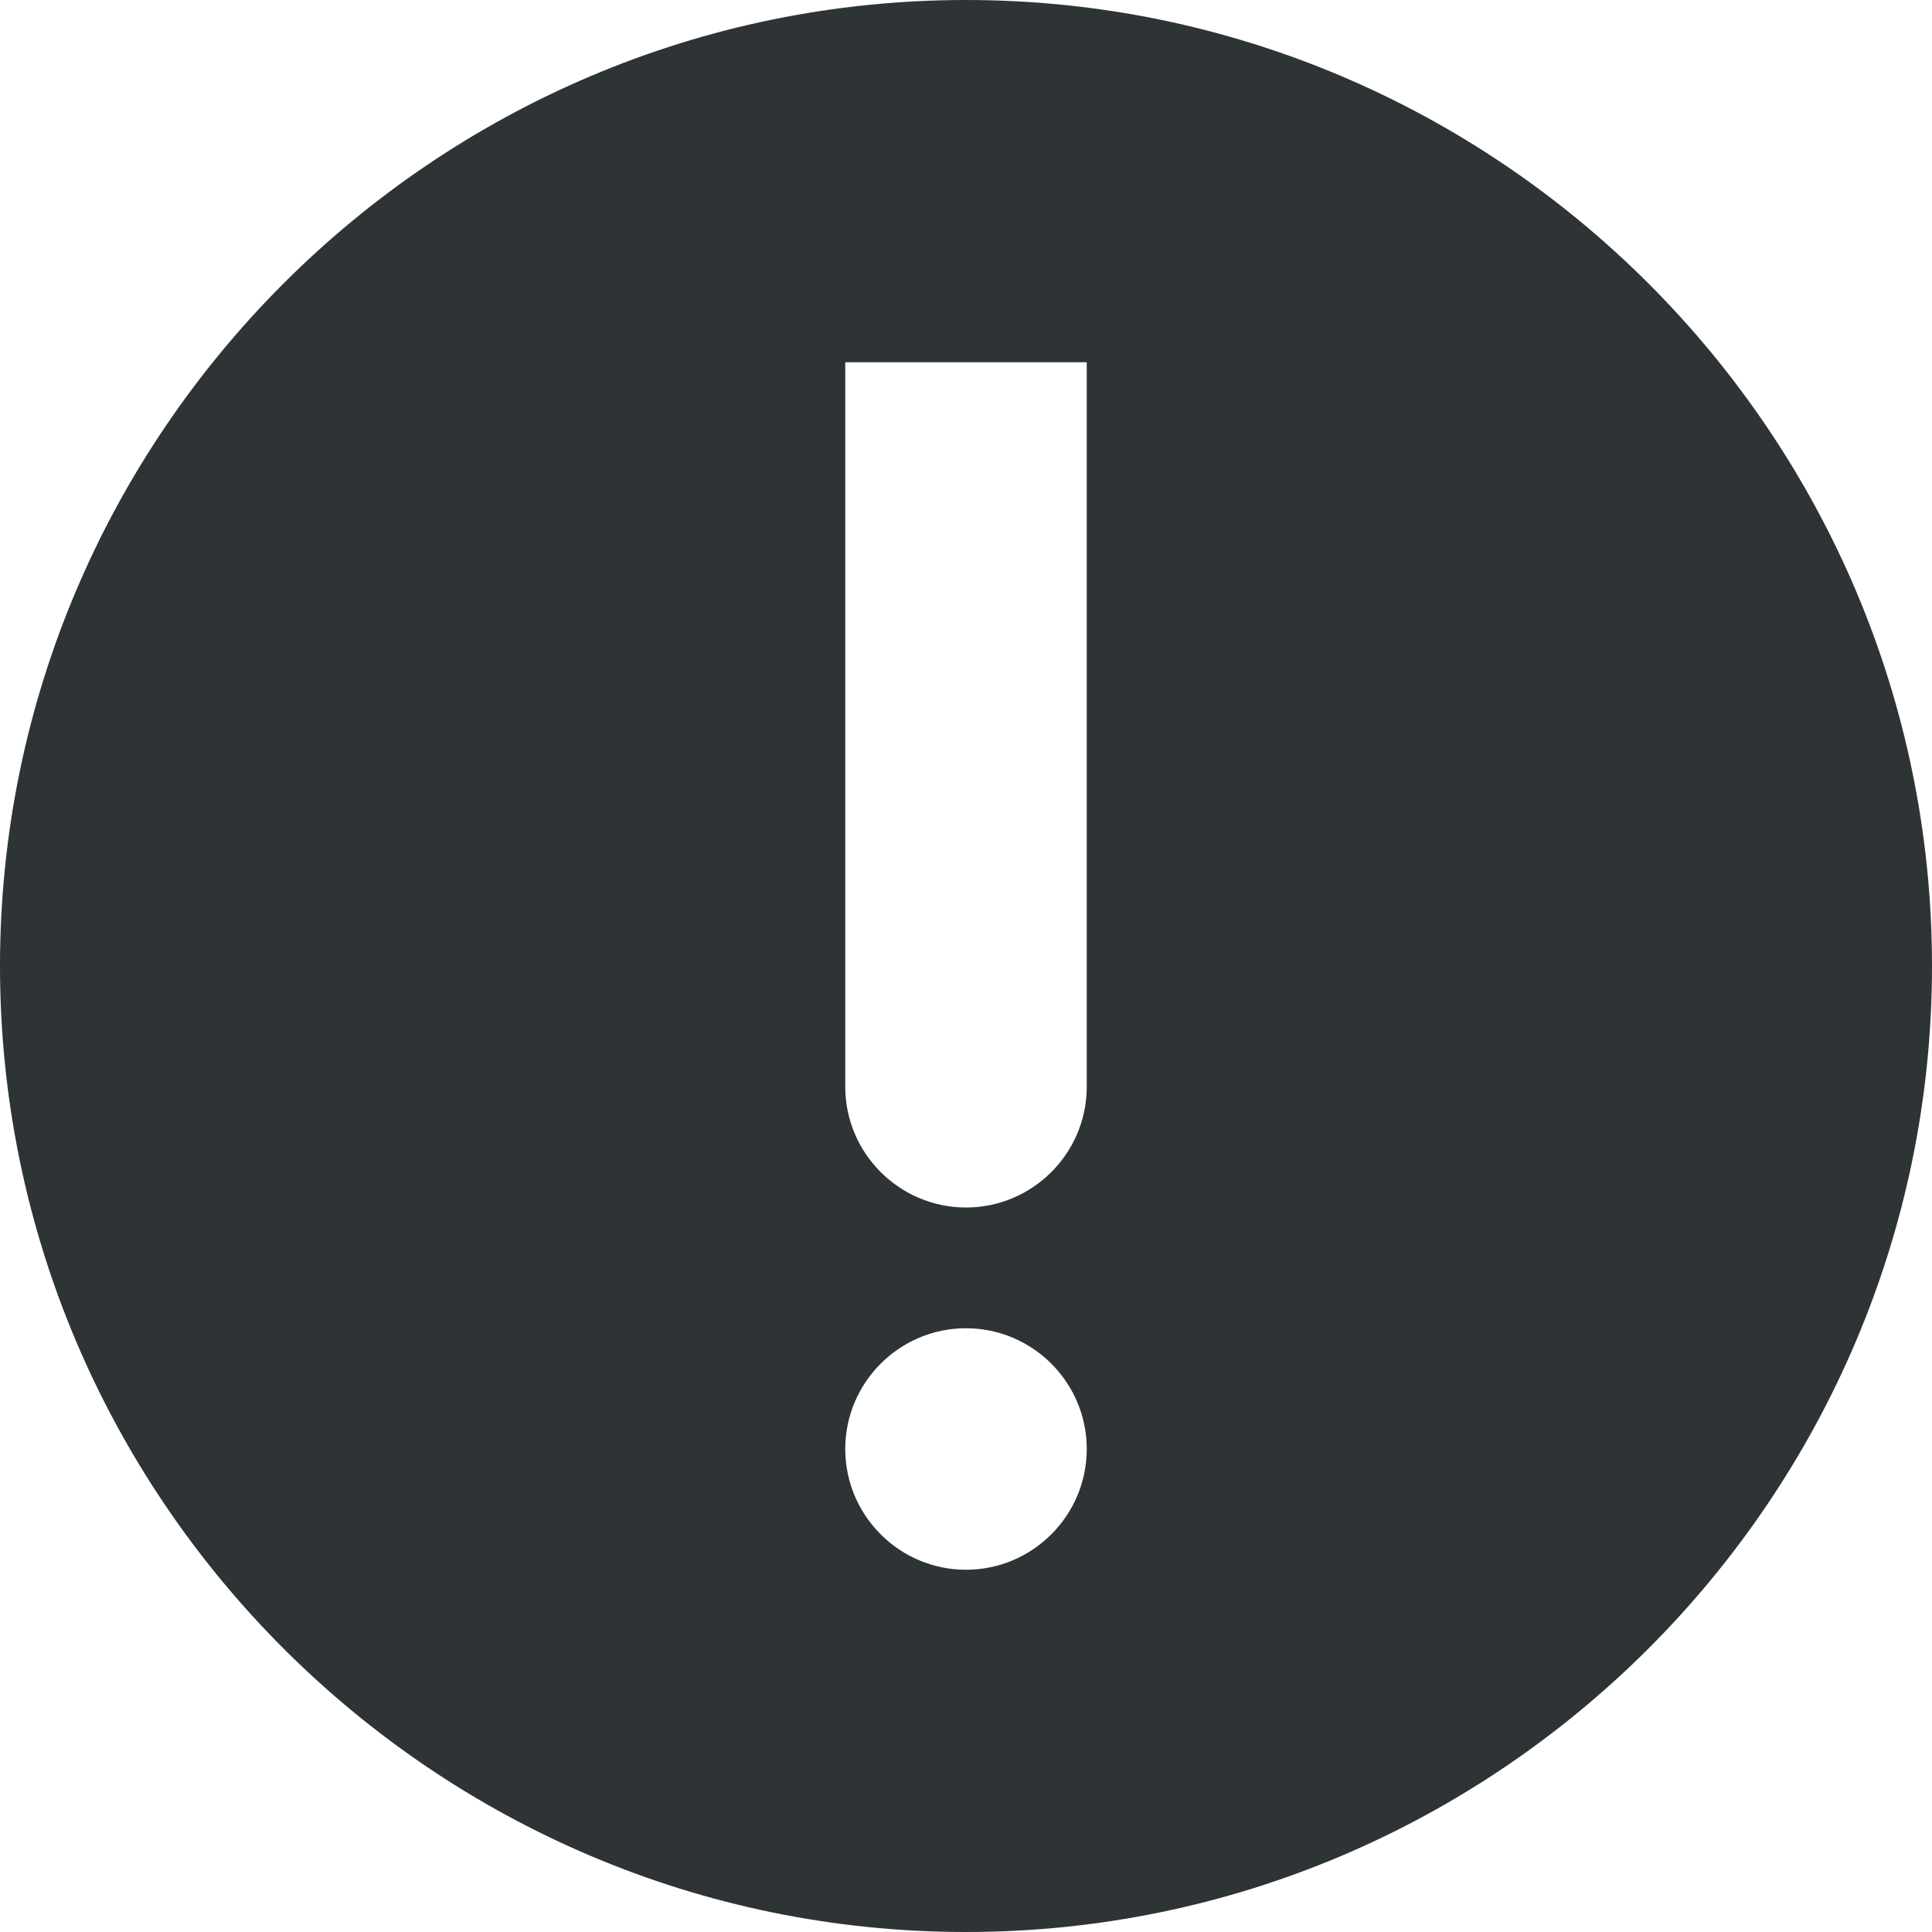
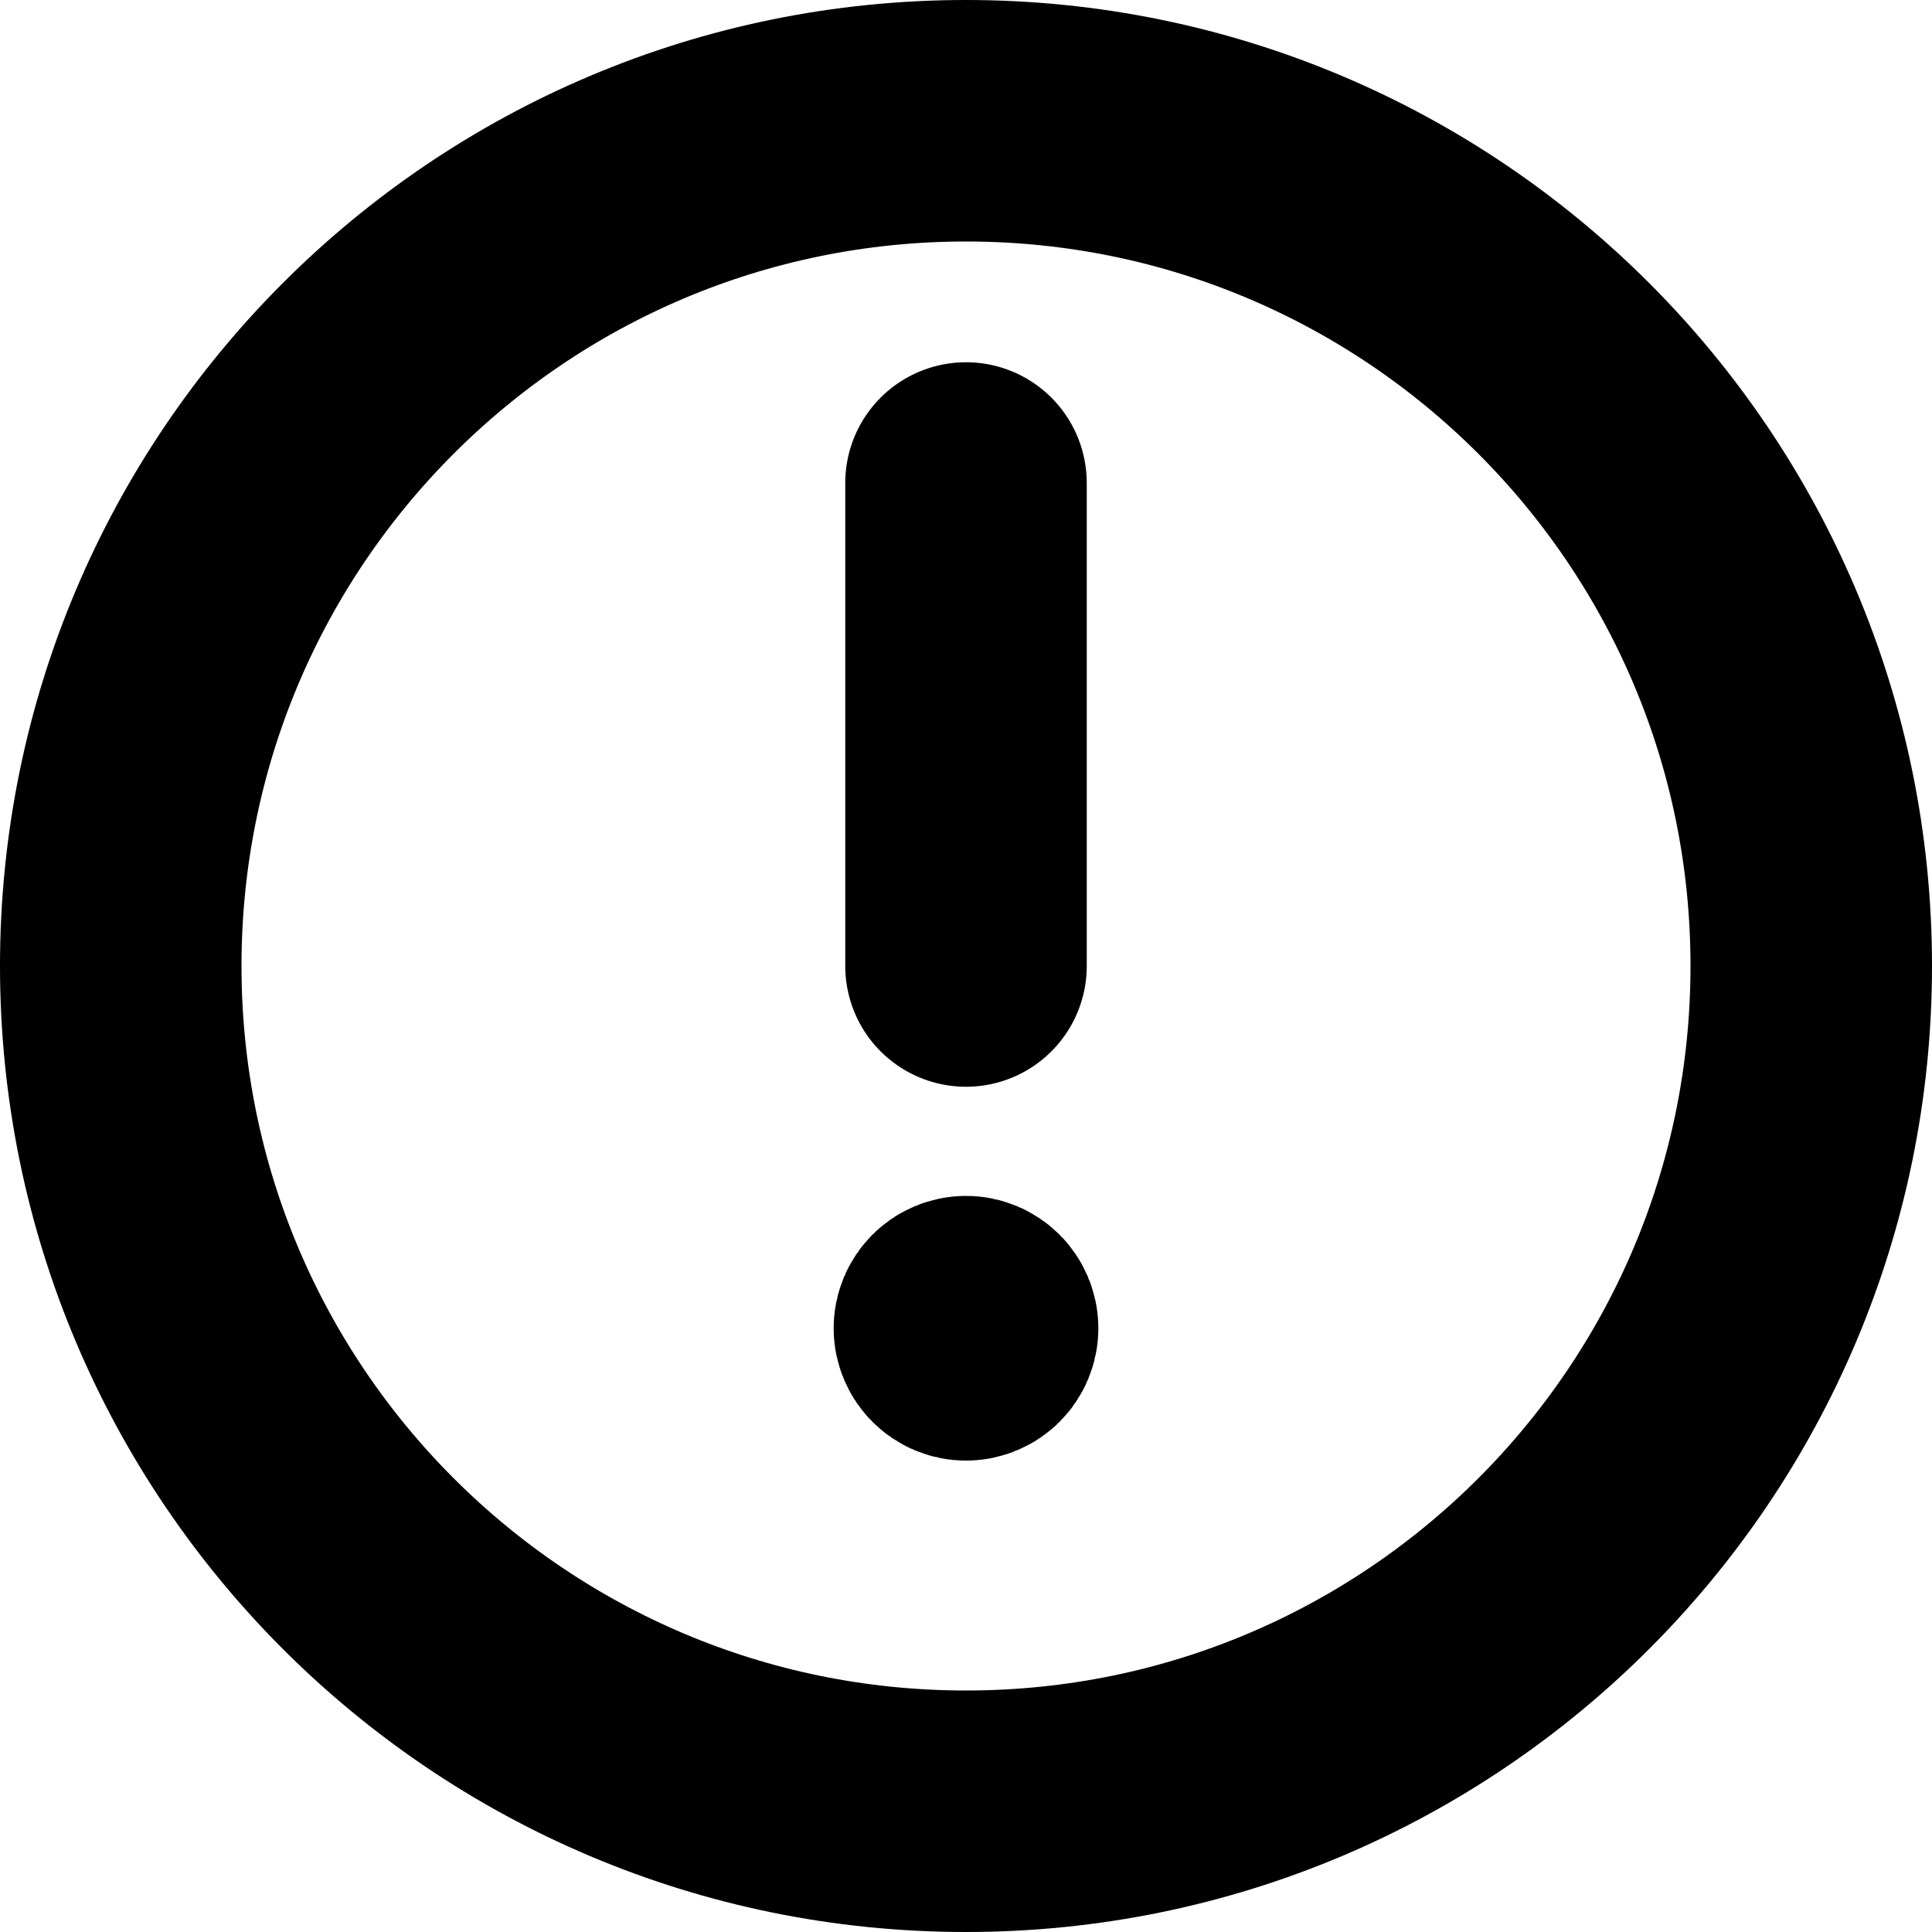
- <svg xmlns="http://www.w3.org/2000/svg" height="16px" viewBox="0 0 16 16" width="16px">
-   <path d="m 8 0 c -4.406 0 -8 3.594 -8 8 s 3.594 8 8 8 s 8 -3.594 8 -8 s -3.594 -8 -8 -8 z m 1 3 v 6 c 0 0.551 -0.449 1 -1 1 s -1 -0.449 -1 -1 v -6 z m -1 8 c 0.551 0 1 0.449 1 1 s -0.449 1 -1 1 s -1 -0.449 -1 -1 s 0.449 -1 1 -1 z m 0 0" fill="#2e3436" />
+ <svg xmlns="http://www.w3.org/2000/svg" xmlns:ns1="https://www.gtk.org/grappa" width="16" height="16" ns1:version="1" ns1:state="0" ns1:keywords="round important warning attention explamation mark dialog-warning emblem-important">
+   <path id="path0" fill="none" stroke="url(&quot;#gpa:foreground&quot;) rgb(0,0,0)" stroke-width="2" stroke-linecap="round" stroke-linejoin="round" d="M 1 8 C 1 11.866, 4.134 15, 8 15 C 11.866 15, 15 11.866, 15 8 C 15 4.134, 11.866 1, 8 1 C 4.134 1, 1 4.134, 1 8 Z" ns1:stroke-width="0.5 2 3" ns1:stroke="foreground" ns1:fill="none">
+   </path>
+   <path id="path1" fill="none" stroke="url(&quot;#gpa:foreground&quot;) rgb(0,0,0)" stroke-width="2" stroke-linecap="round" stroke-linejoin="round" d="M 8.096 11 C 8.096 11.053, 8.053 11.096, 8 11.096 C 7.947 11.096, 7.904 11.053, 7.904 11 C 7.904 10.947, 7.947 10.904, 8 10.904 C 8.053 10.904, 8.096 10.947, 8.096 11 M 8 4 L 8 8" ns1:stroke-width="0.5 2 3" ns1:stroke="foreground" ns1:fill="none">
+   </path>
</svg>
